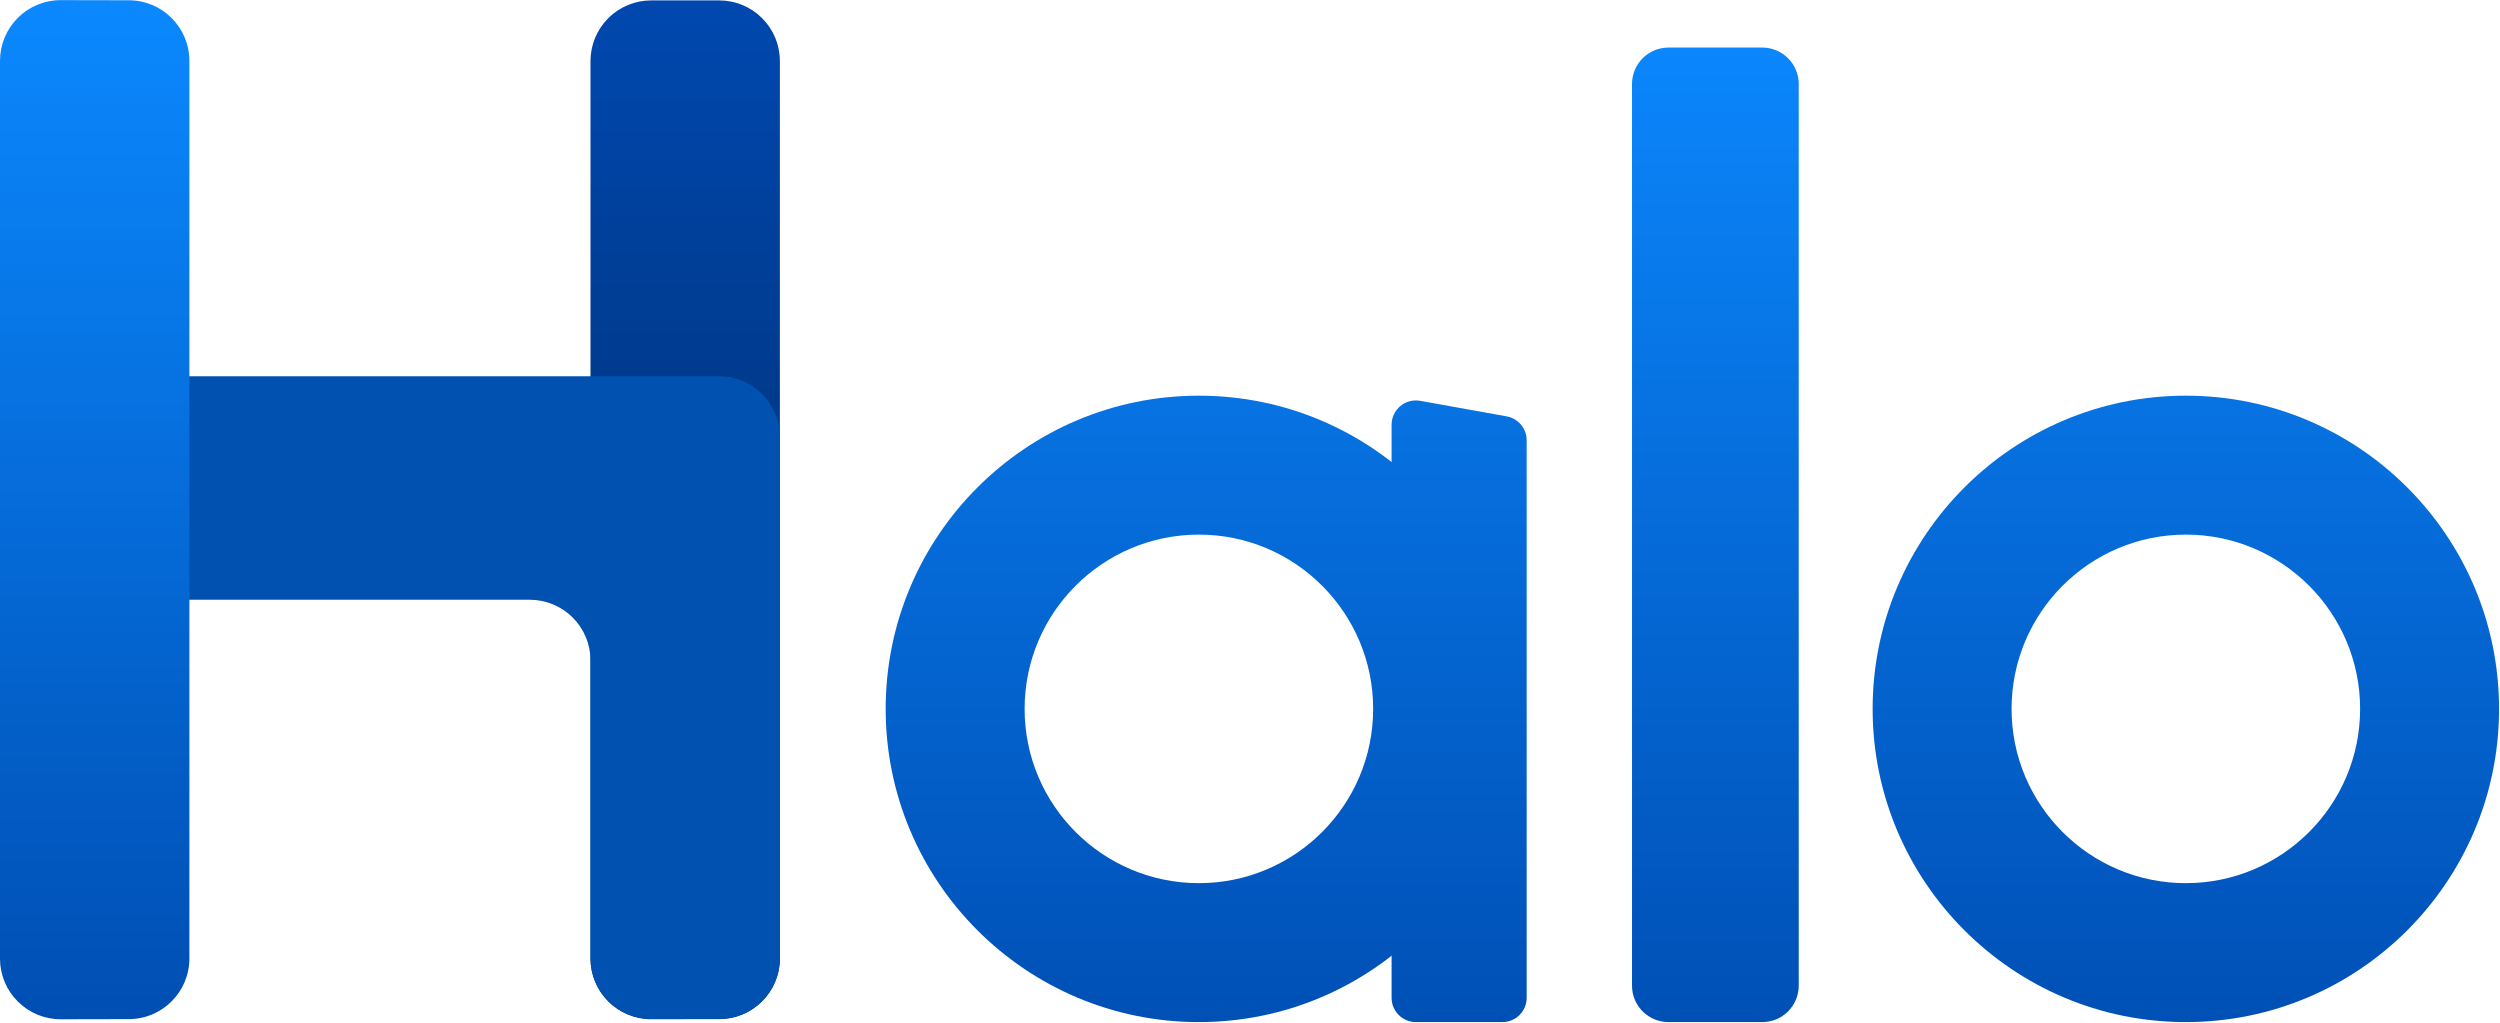
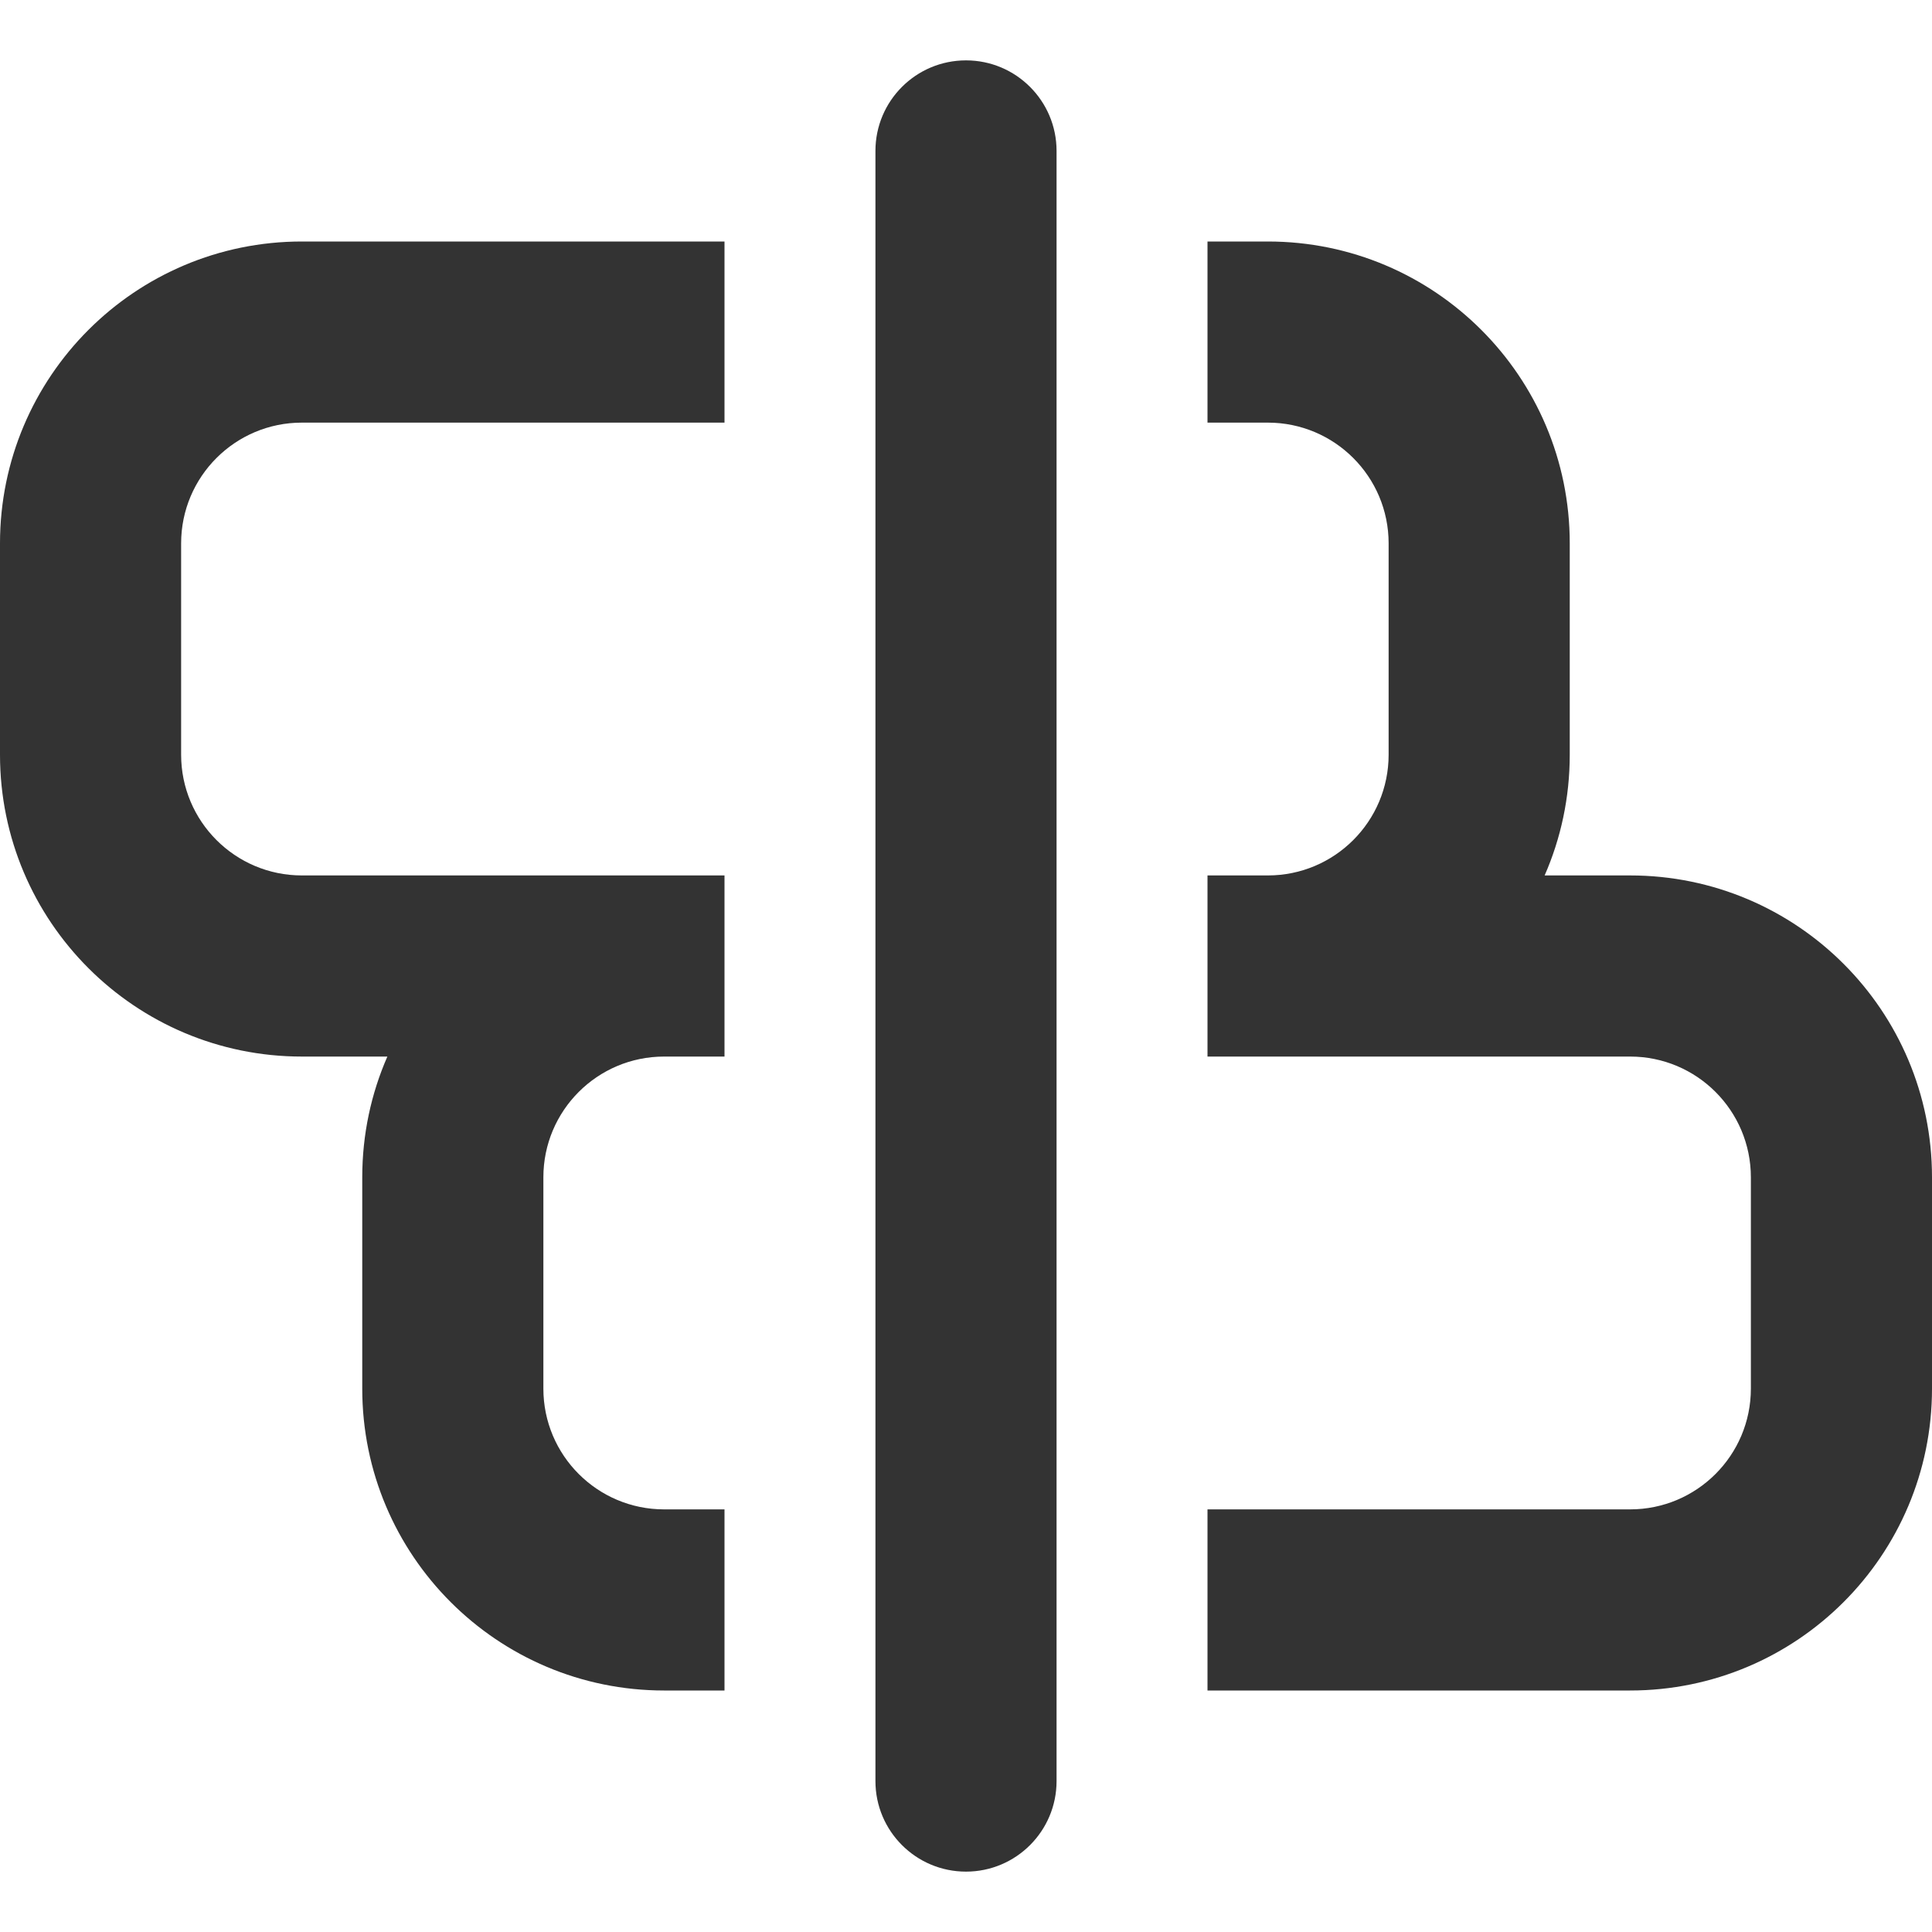
- <svg xmlns="http://www.w3.org/2000/svg" width="100%" height="100%" viewBox="0 0 2144 877" version="1.1" xml:space="preserve" style="fill-rule:evenodd;clip-rule:evenodd;stroke-linejoin:round;stroke-miterlimit:2;">
-   <path d="M1028.16,339.331c148.249,0 268.609,120.36 268.609,268.609c-0,148.249 -120.36,268.608 -268.609,268.608c-148.249,0 -268.608,-120.359 -268.608,-268.608c-0,-148.249 120.359,-268.609 268.608,-268.609Zm0,119.152c82.488,0 149.457,66.969 149.457,149.457c-0,82.487 -66.969,149.456 -149.457,149.456c-82.487,0 -149.456,-66.969 -149.456,-149.456c-0,-82.488 66.969,-149.457 149.456,-149.457Z" style="fill:url(#_Linear1);" />
-   <path d="M1874.58,339.331c148.249,0 268.608,120.36 268.608,268.609c0,148.249 -120.359,268.608 -268.608,268.608c-148.249,0 -268.609,-120.359 -268.609,-268.608c0,-148.249 120.36,-268.609 268.609,-268.609Zm-0,119.152c82.487,0 149.456,66.969 149.456,149.457c0,82.487 -66.969,149.456 -149.456,149.456c-82.488,0 -149.457,-66.969 -149.457,-149.456c0,-82.488 66.969,-149.457 149.457,-149.457Z" style="fill:url(#_Linear2);" />
-   <path d="M1309.27,377.585c-0,-10.083 -7.222,-18.719 -17.146,-20.504c-19.618,-3.528 -51.9,-9.334 -74.172,-13.34c-6.073,-1.092 -12.318,0.564 -17.052,4.522c-4.734,3.959 -7.469,9.812 -7.469,15.983c-0,91.374 -0,407.153 -0,491.469c-0,5.525 2.195,10.824 6.102,14.731c3.907,3.907 9.206,6.102 14.731,6.102c20.987,0 53.186,0 74.173,0c5.525,0 10.824,-2.195 14.731,-6.102c3.907,-3.907 6.102,-9.206 6.102,-14.731c-0,-84.425 -0,-400.286 -0,-478.13Z" style="fill:url(#_Linear3);" />
-   <path d="M1542.59,72.033c0,-8.288 -3.292,-16.237 -9.153,-22.097c-5.86,-5.861 -13.809,-9.153 -22.097,-9.153c-23.867,-0 -56.609,-0 -80.477,-0c-8.288,-0 -16.236,3.292 -22.097,9.153c-5.86,5.86 -9.153,13.809 -9.153,22.097c0,131.79 0,641.475 0,773.265c0,8.288 3.293,16.237 9.153,22.097c5.861,5.861 13.809,9.153 22.097,9.153c23.868,0 56.61,0 80.477,0c8.288,0 16.237,-3.292 22.097,-9.153c5.861,-5.86 9.153,-13.809 9.153,-22.097c0,-131.79 0,-641.475 0,-773.265Z" style="fill:url(#_Linear4);fill-rule:nonzero;" />
-   <g>
-     <path d="M506.409,822.063c-0,13.815 5.494,27.062 15.271,36.821c9.777,9.76 23.034,15.23 36.848,15.206c18.674,-0.034 39.711,-0.072 58.369,-0.105c28.696,-0.052 51.932,-23.329 51.932,-52.026l0,-769.586c0,-13.798 -5.481,-27.031 -15.238,-36.788c-9.756,-9.757 -22.99,-15.238 -36.788,-15.238l-58.368,-0c-13.798,-0 -27.031,5.481 -36.788,15.238c-9.757,9.757 -15.238,22.99 -15.238,36.788c-0,155.286 -0,614.283 -0,769.69Z" style="fill:url(#_Linear5);fill-rule:nonzero;" />
-     <path d="M616.746,322.662c13.813,0 27.061,5.487 36.829,15.255c9.767,9.768 15.254,23.015 15.254,36.829c0,105.185 0,341.877 0,447.062c0,13.814 -5.487,27.061 -15.254,36.829c-9.768,9.767 -23.016,15.255 -36.829,15.255c-18.632,-0 -39.622,-0 -58.254,-0c-13.813,-0 -27.061,-5.488 -36.828,-15.255c-9.768,-9.768 -15.255,-23.015 -15.255,-36.829c-0,-68.223 -0,-187.159 -0,-255.383c-0,-13.813 -5.487,-27.061 -15.255,-36.828c-9.767,-9.768 -23.015,-15.255 -36.828,-15.255c-129.249,-0 -454.326,-0 -454.326,-0l0,-191.68l616.746,0Z" style="fill:#0051b0;fill-rule:nonzero;" />
-     <path d="M-0,822.101c0,13.817 5.497,27.067 15.277,36.827c9.781,9.76 23.043,15.229 36.86,15.199c18.675,-0.04 39.713,-0.085 58.368,-0.124c28.69,-0.062 51.916,-23.337 51.916,-52.027c-0,-155.205 -0,-614.509 -0,-769.714c-0,-28.69 -23.226,-51.965 -51.916,-52.026c-18.655,-0.04 -39.693,-0.085 -58.368,-0.125c-13.817,-0.029 -27.079,5.439 -36.86,15.199c-9.78,9.76 -15.277,23.01 -15.277,36.827l-0,769.964Z" style="fill:url(#_Linear6);fill-rule:nonzero;" />
-   </g>
-   <defs>
-     <linearGradient id="_Linear1" x1="0" y1="0" x2="1" y2="0" gradientUnits="userSpaceOnUse" gradientTransform="matrix(5.19814e-14,-848.921,848.921,5.19814e-14,1308.8,875.397)">
-       <stop offset="0" style="stop-color:#0050b5;stop-opacity:1" />
-       <stop offset="1" style="stop-color:#0b87fd;stop-opacity:1" />
-     </linearGradient>
-     <linearGradient id="_Linear2" x1="0" y1="0" x2="1" y2="0" gradientUnits="userSpaceOnUse" gradientTransform="matrix(5.19814e-14,-848.921,848.921,5.19814e-14,1308.8,875.397)">
-       <stop offset="0" style="stop-color:#0050b5;stop-opacity:1" />
-       <stop offset="1" style="stop-color:#0b87fd;stop-opacity:1" />
-     </linearGradient>
-     <linearGradient id="_Linear3" x1="0" y1="0" x2="1" y2="0" gradientUnits="userSpaceOnUse" gradientTransform="matrix(5.19814e-14,-848.921,848.921,5.19814e-14,1308.8,875.397)">
-       <stop offset="0" style="stop-color:#0050b5;stop-opacity:1" />
-       <stop offset="1" style="stop-color:#0b87fd;stop-opacity:1" />
-     </linearGradient>
-     <linearGradient id="_Linear4" x1="0" y1="0" x2="1" y2="0" gradientUnits="userSpaceOnUse" gradientTransform="matrix(5.19814e-14,-848.921,848.921,5.19814e-14,1308.8,875.397)">
-       <stop offset="0" style="stop-color:#0050b5;stop-opacity:1" />
-       <stop offset="1" style="stop-color:#0b87fd;stop-opacity:1" />
-     </linearGradient>
-     <linearGradient id="_Linear5" x1="0" y1="0" x2="1" y2="0" gradientUnits="userSpaceOnUse" gradientTransform="matrix(-3.91885e-13,472.459,-473.895,-3.90698e-13,587.619,-0.861651)">
-       <stop offset="0" style="stop-color:#0048af;stop-opacity:1" />
-       <stop offset="1" style="stop-color:#003580;stop-opacity:1" />
-     </linearGradient>
-     <linearGradient id="_Linear6" x1="0" y1="0" x2="1" y2="0" gradientUnits="userSpaceOnUse" gradientTransform="matrix(5.51848e-14,898.506,-901.236,5.50176e-14,162.421,-12.1337)">
-       <stop offset="0" style="stop-color:#0b89ff;stop-opacity:1" />
-       <stop offset="1" style="stop-color:#004eb2;stop-opacity:1" />
-     </linearGradient>
-   </defs>
+ <svg xmlns="http://www.w3.org/2000/svg" width="256" height="256" viewBox="0 0 16 16">
+   <path fill="#333333" fill-rule="evenodd" d="M7.25 1.25v13.5a.75.75 0 0 0 1.5 0V1.25a.75.75 0 0 0-1.5 0M2.5 2H6v1.5H2.5a1 1 0 0 0-1 1v1.75a1 1 0 0 0 1 1H6v1.5h-.5a1 1 0 0 0-1 1v1.75a1 1 0 0 0 1 1H6V14h-.5A2.5 2.5 0 0 1 3 11.5V9.75c0-.356.074-.694.208-1H2.5A2.5 2.5 0 0 1 0 6.25V4.5A2.5 2.5 0 0 1 2.5 2m8 5.25H10v1.5h3.5a1 1 0 0 1 1 1v1.75a1 1 0 0 1-1 1H10V14h3.5a2.5 2.5 0 0 0 2.5-2.5V9.75a2.5 2.5 0 0 0-2.5-2.5h-.708c.134-.306.208-.644.208-1V4.5A2.5 2.5 0 0 0 10.5 2H10v1.5h.5a1 1 0 0 1 1 1v1.75a1 1 0 0 1-1 1" clip-rule="evenodd" />
</svg>
